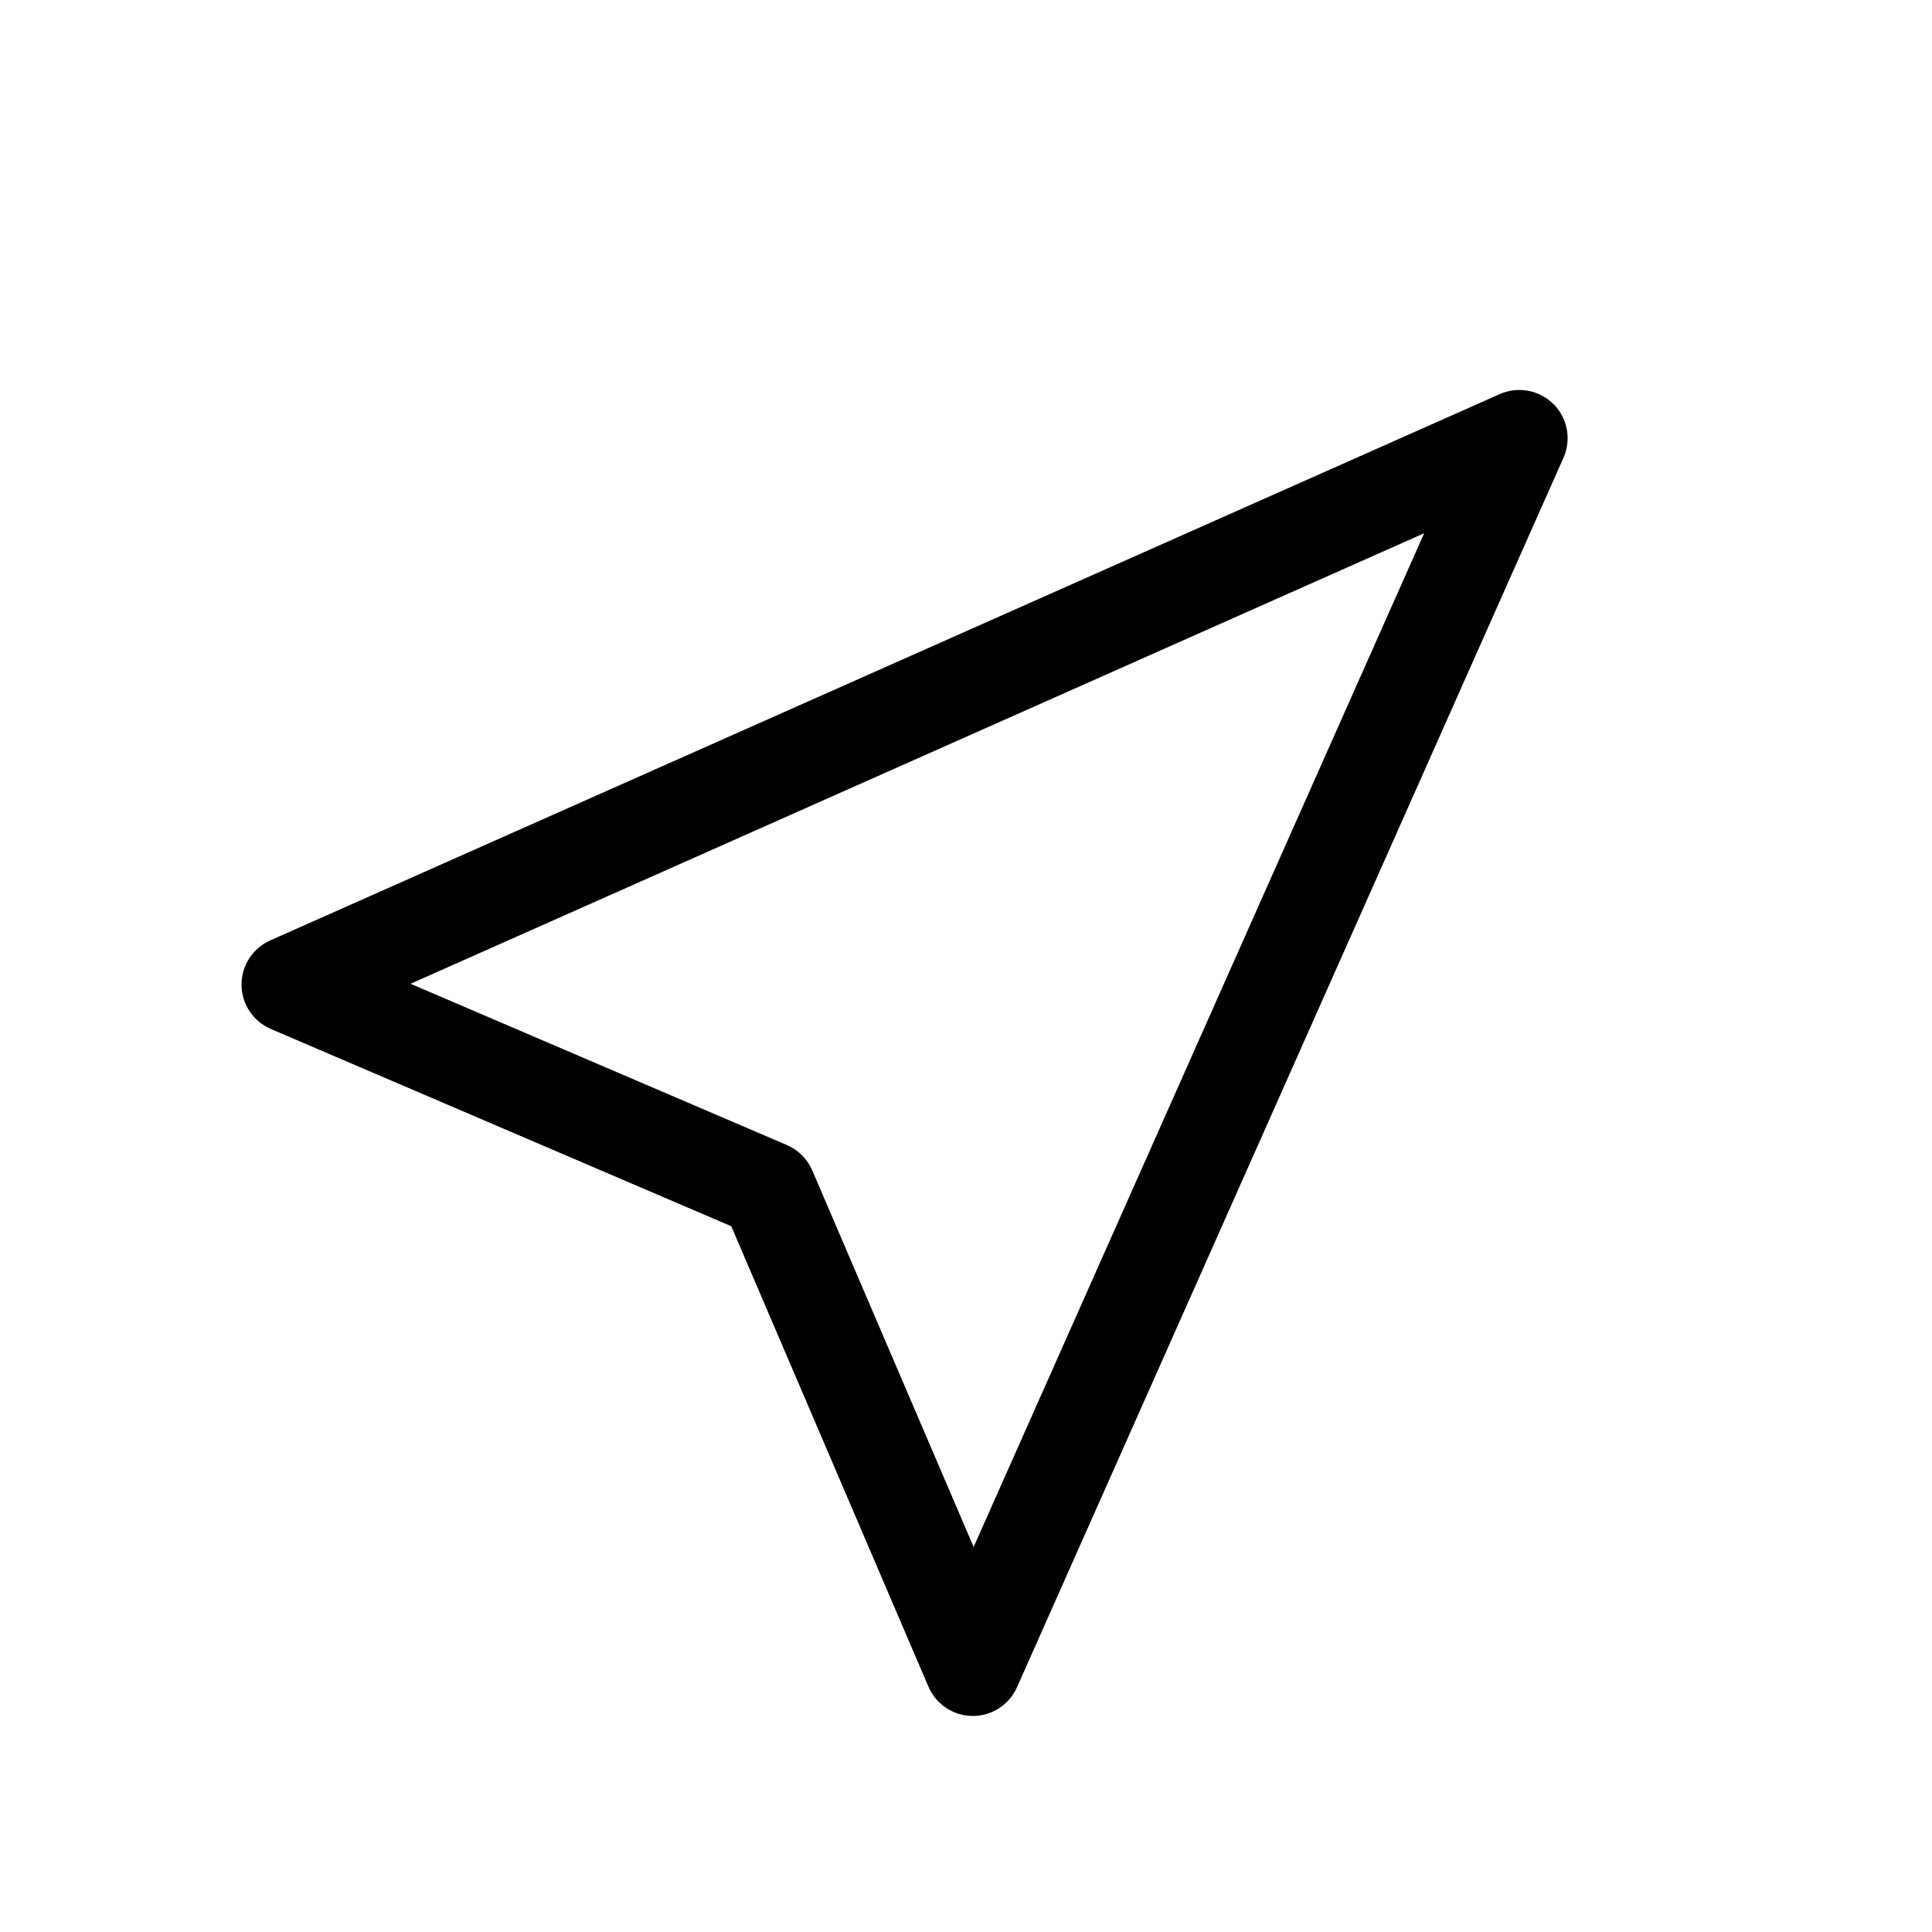
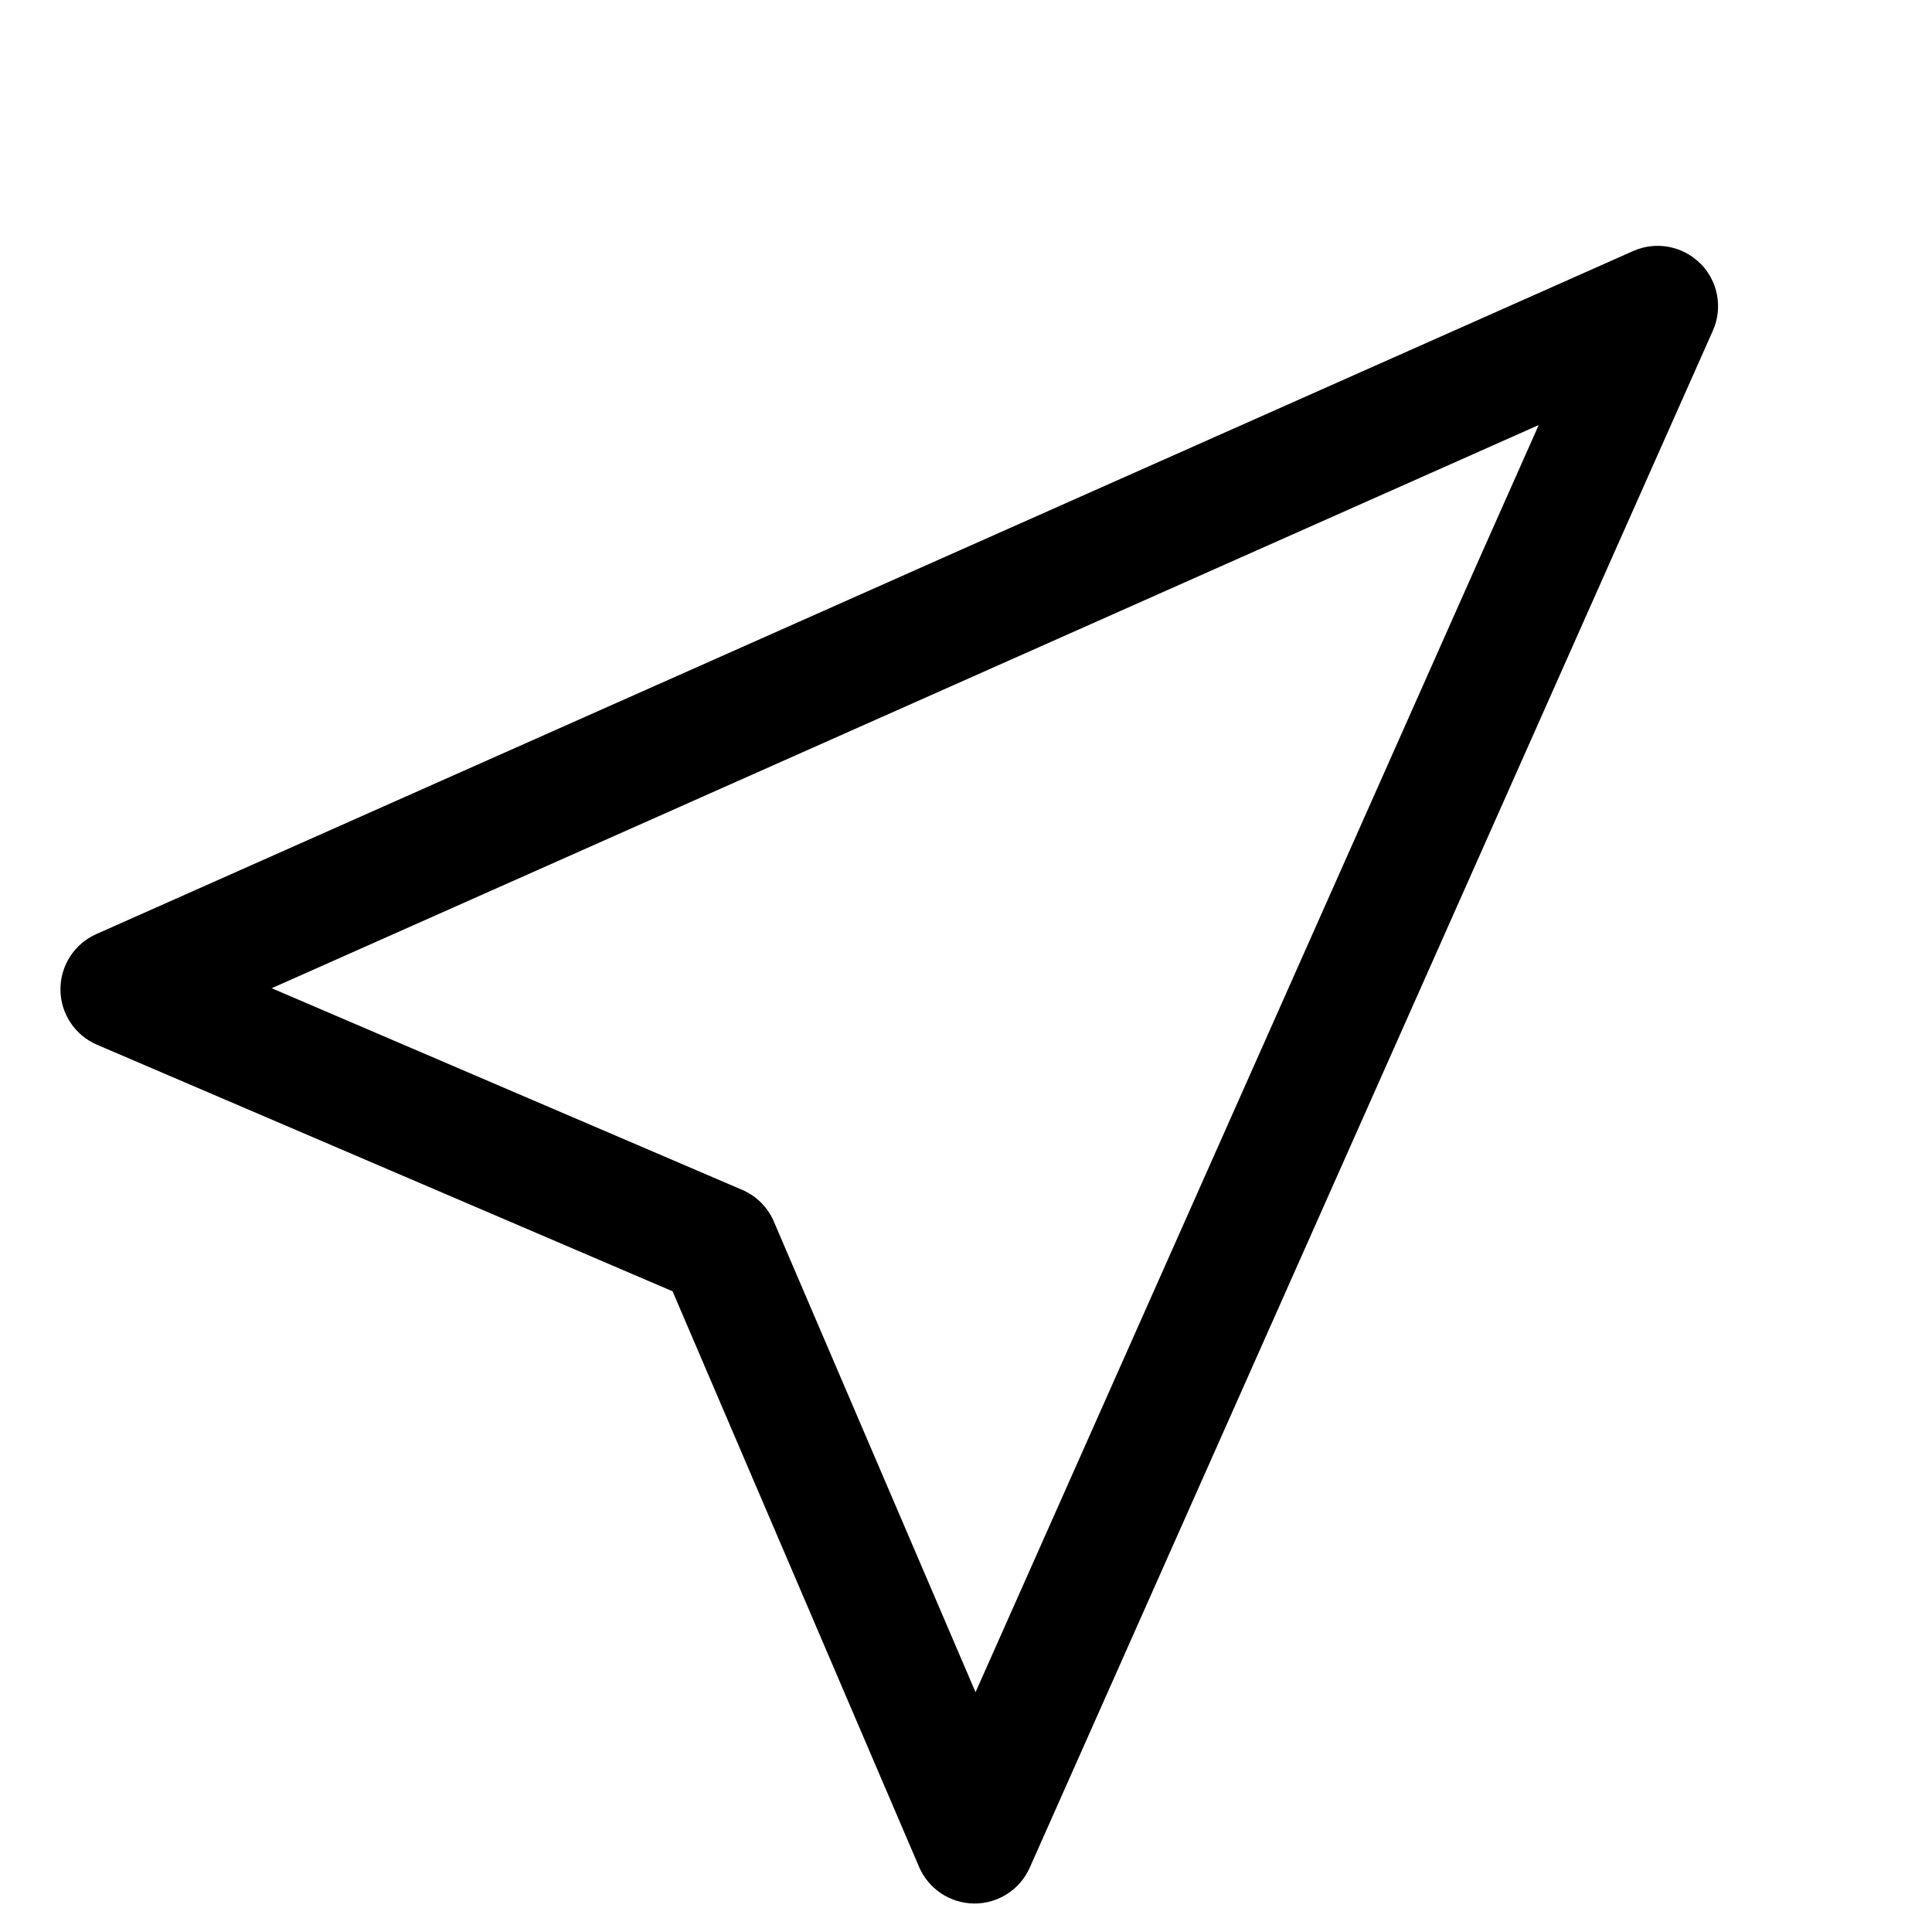
- <svg xmlns="http://www.w3.org/2000/svg" class="bi bi-cursor" width="1em" height="1em" viewBox="0 0 20 20" fill="currentColor">
-   <path fill-rule="evenodd" d="M16.081 4.182a.5.5 0 01.104.557l-5.657 12.727a.5.5 0 01-.917-.006L7.57 12.694l-4.766-2.042a.5.5 0 01-.006-.917L15.525 4.08a.5.5 0 01.556.103zM4.25 10.184l3.897 1.67a.5.5 0 01.262.263l1.67 3.897L14.743 5.52 4.25 10.184z" clip-rule="evenodd" />
+ <svg xmlns="http://www.w3.org/2000/svg" class="bi bi-cursor" width="1em" height="1em" viewBox="0 0 16 16" fill="currentColor">
+   <path fill-rule="evenodd" d="M14.082 2.182a.5.5 0 01.103.557L8.528 15.467a.5.5 0 01-.917-.007L5.57 10.694.803 8.652a.5.5 0 01-.006-.916l12.728-5.657a.5.5 0 01.556.103zM2.25 8.184l3.897 1.67a.5.5 0 01.262.263l1.67 3.897L12.743 3.52 2.25 8.184z" clip-rule="evenodd" />
</svg>
